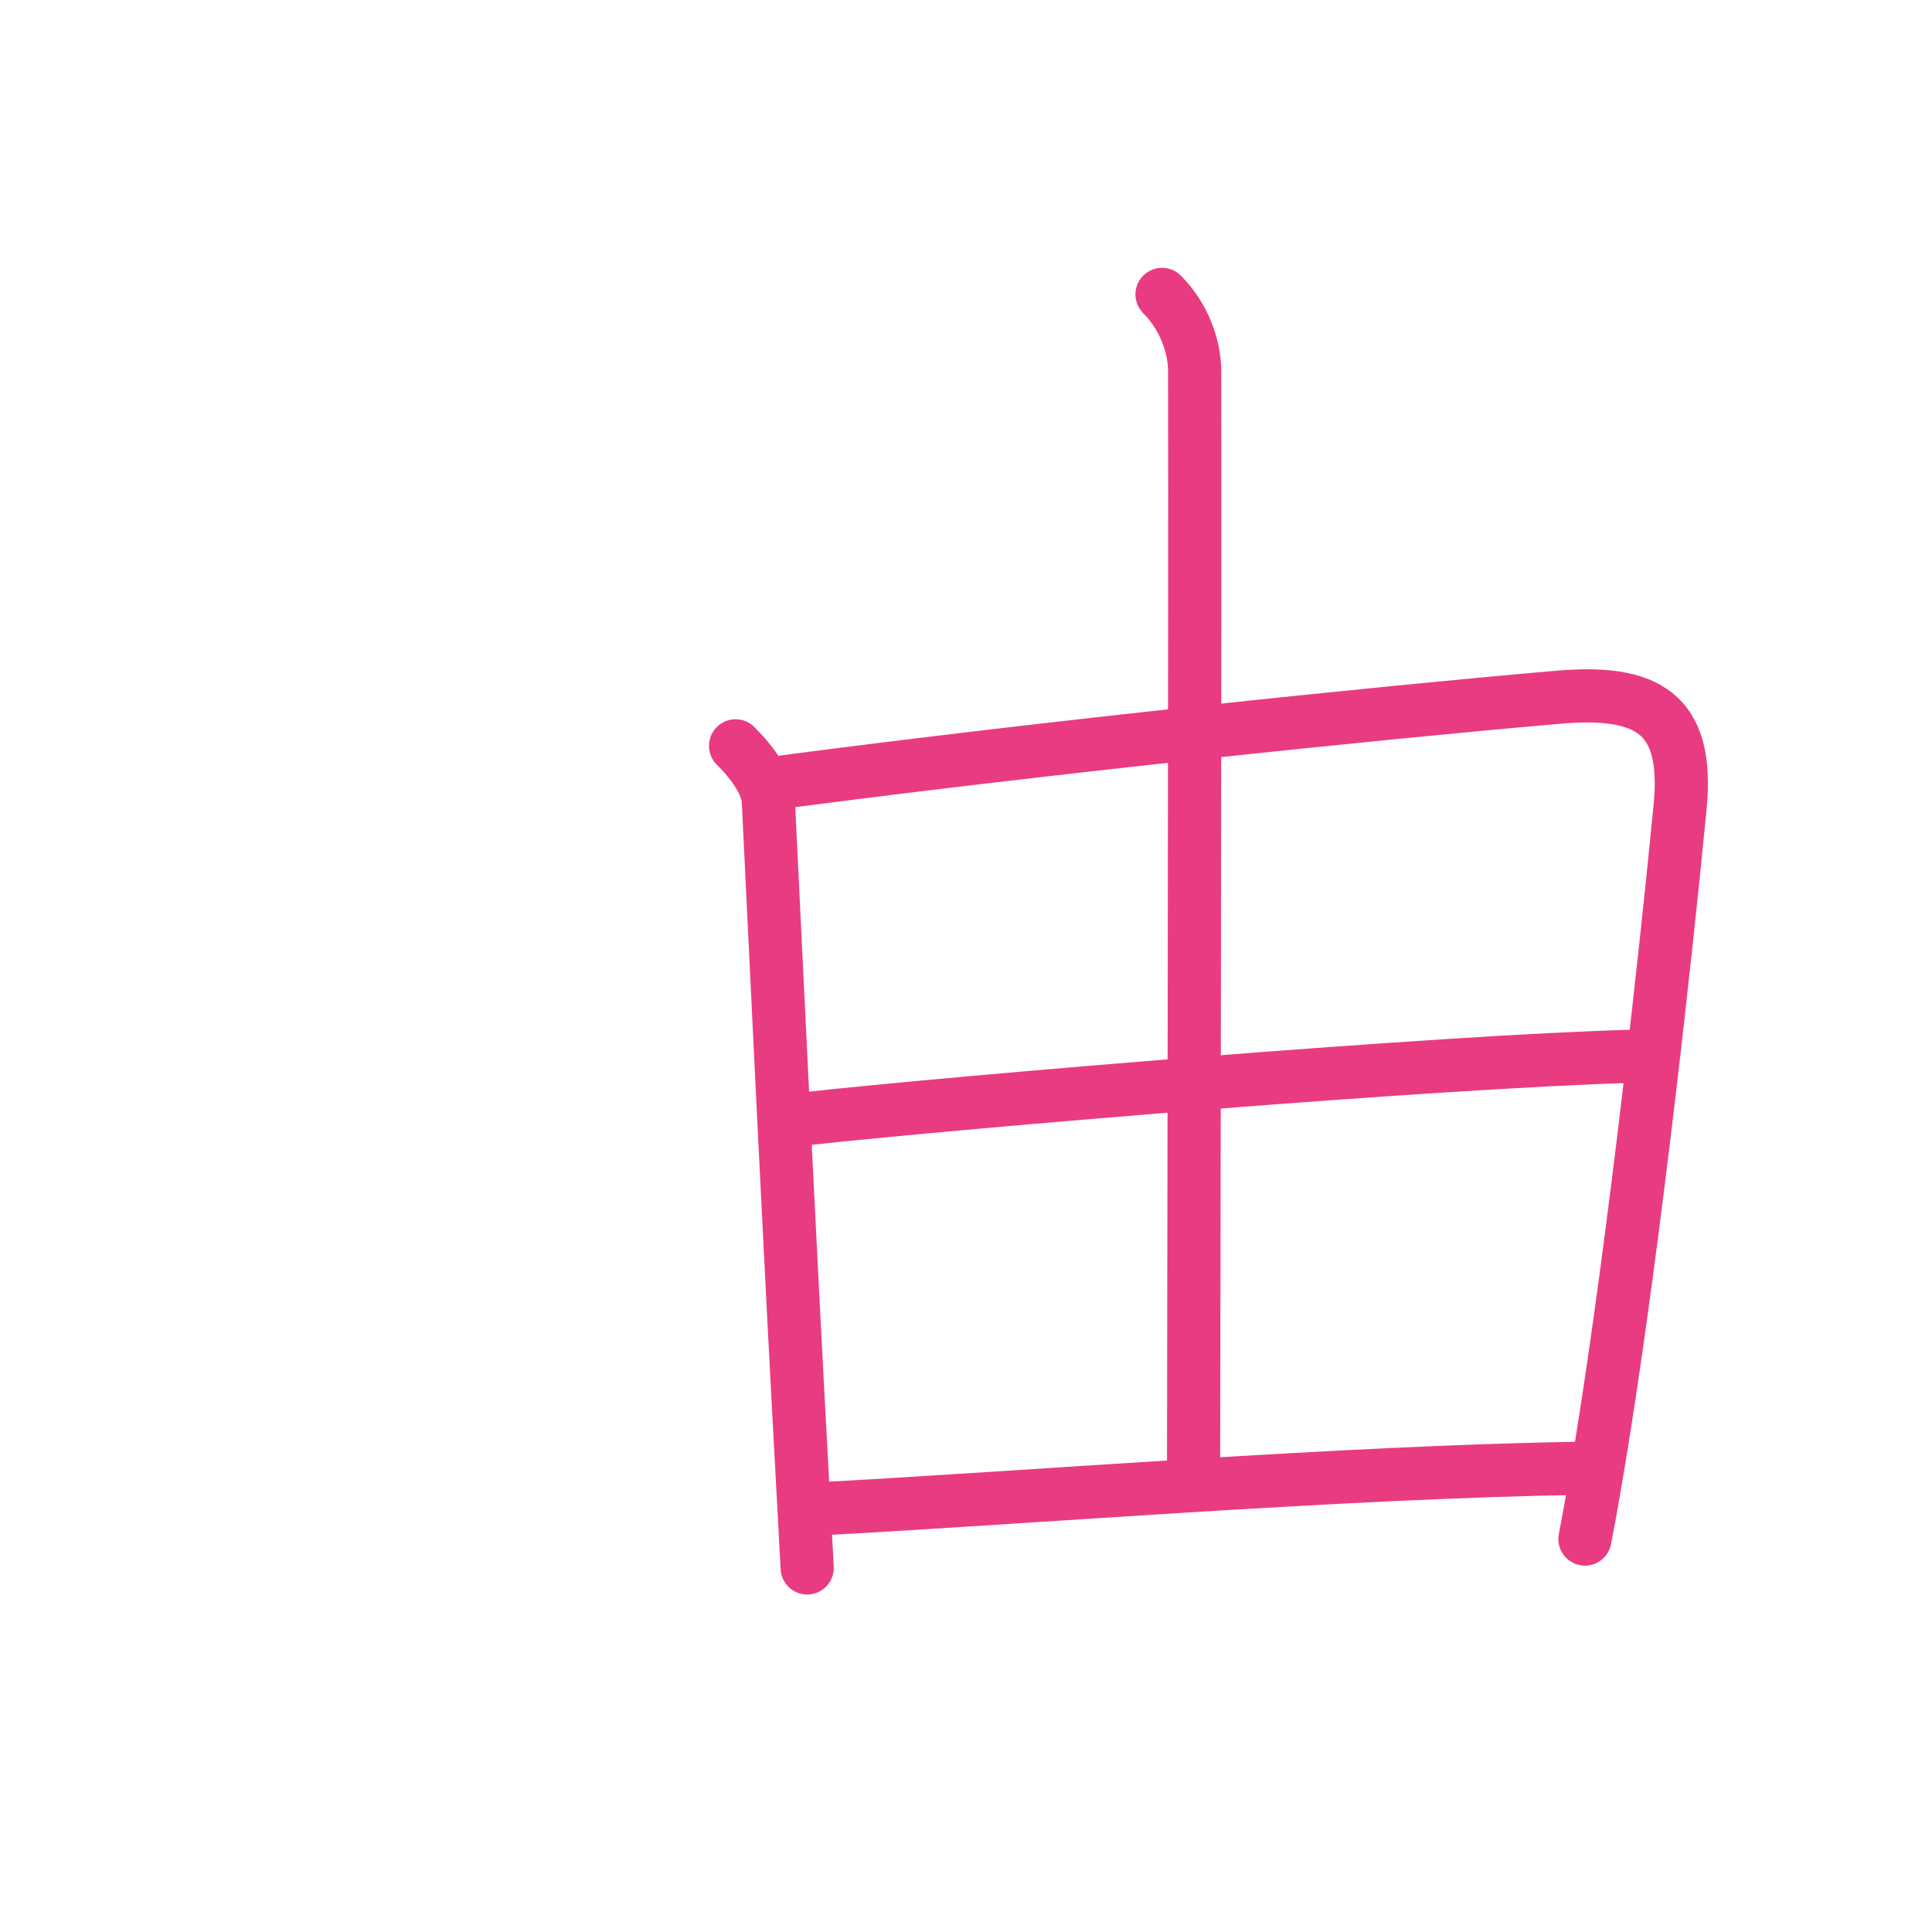
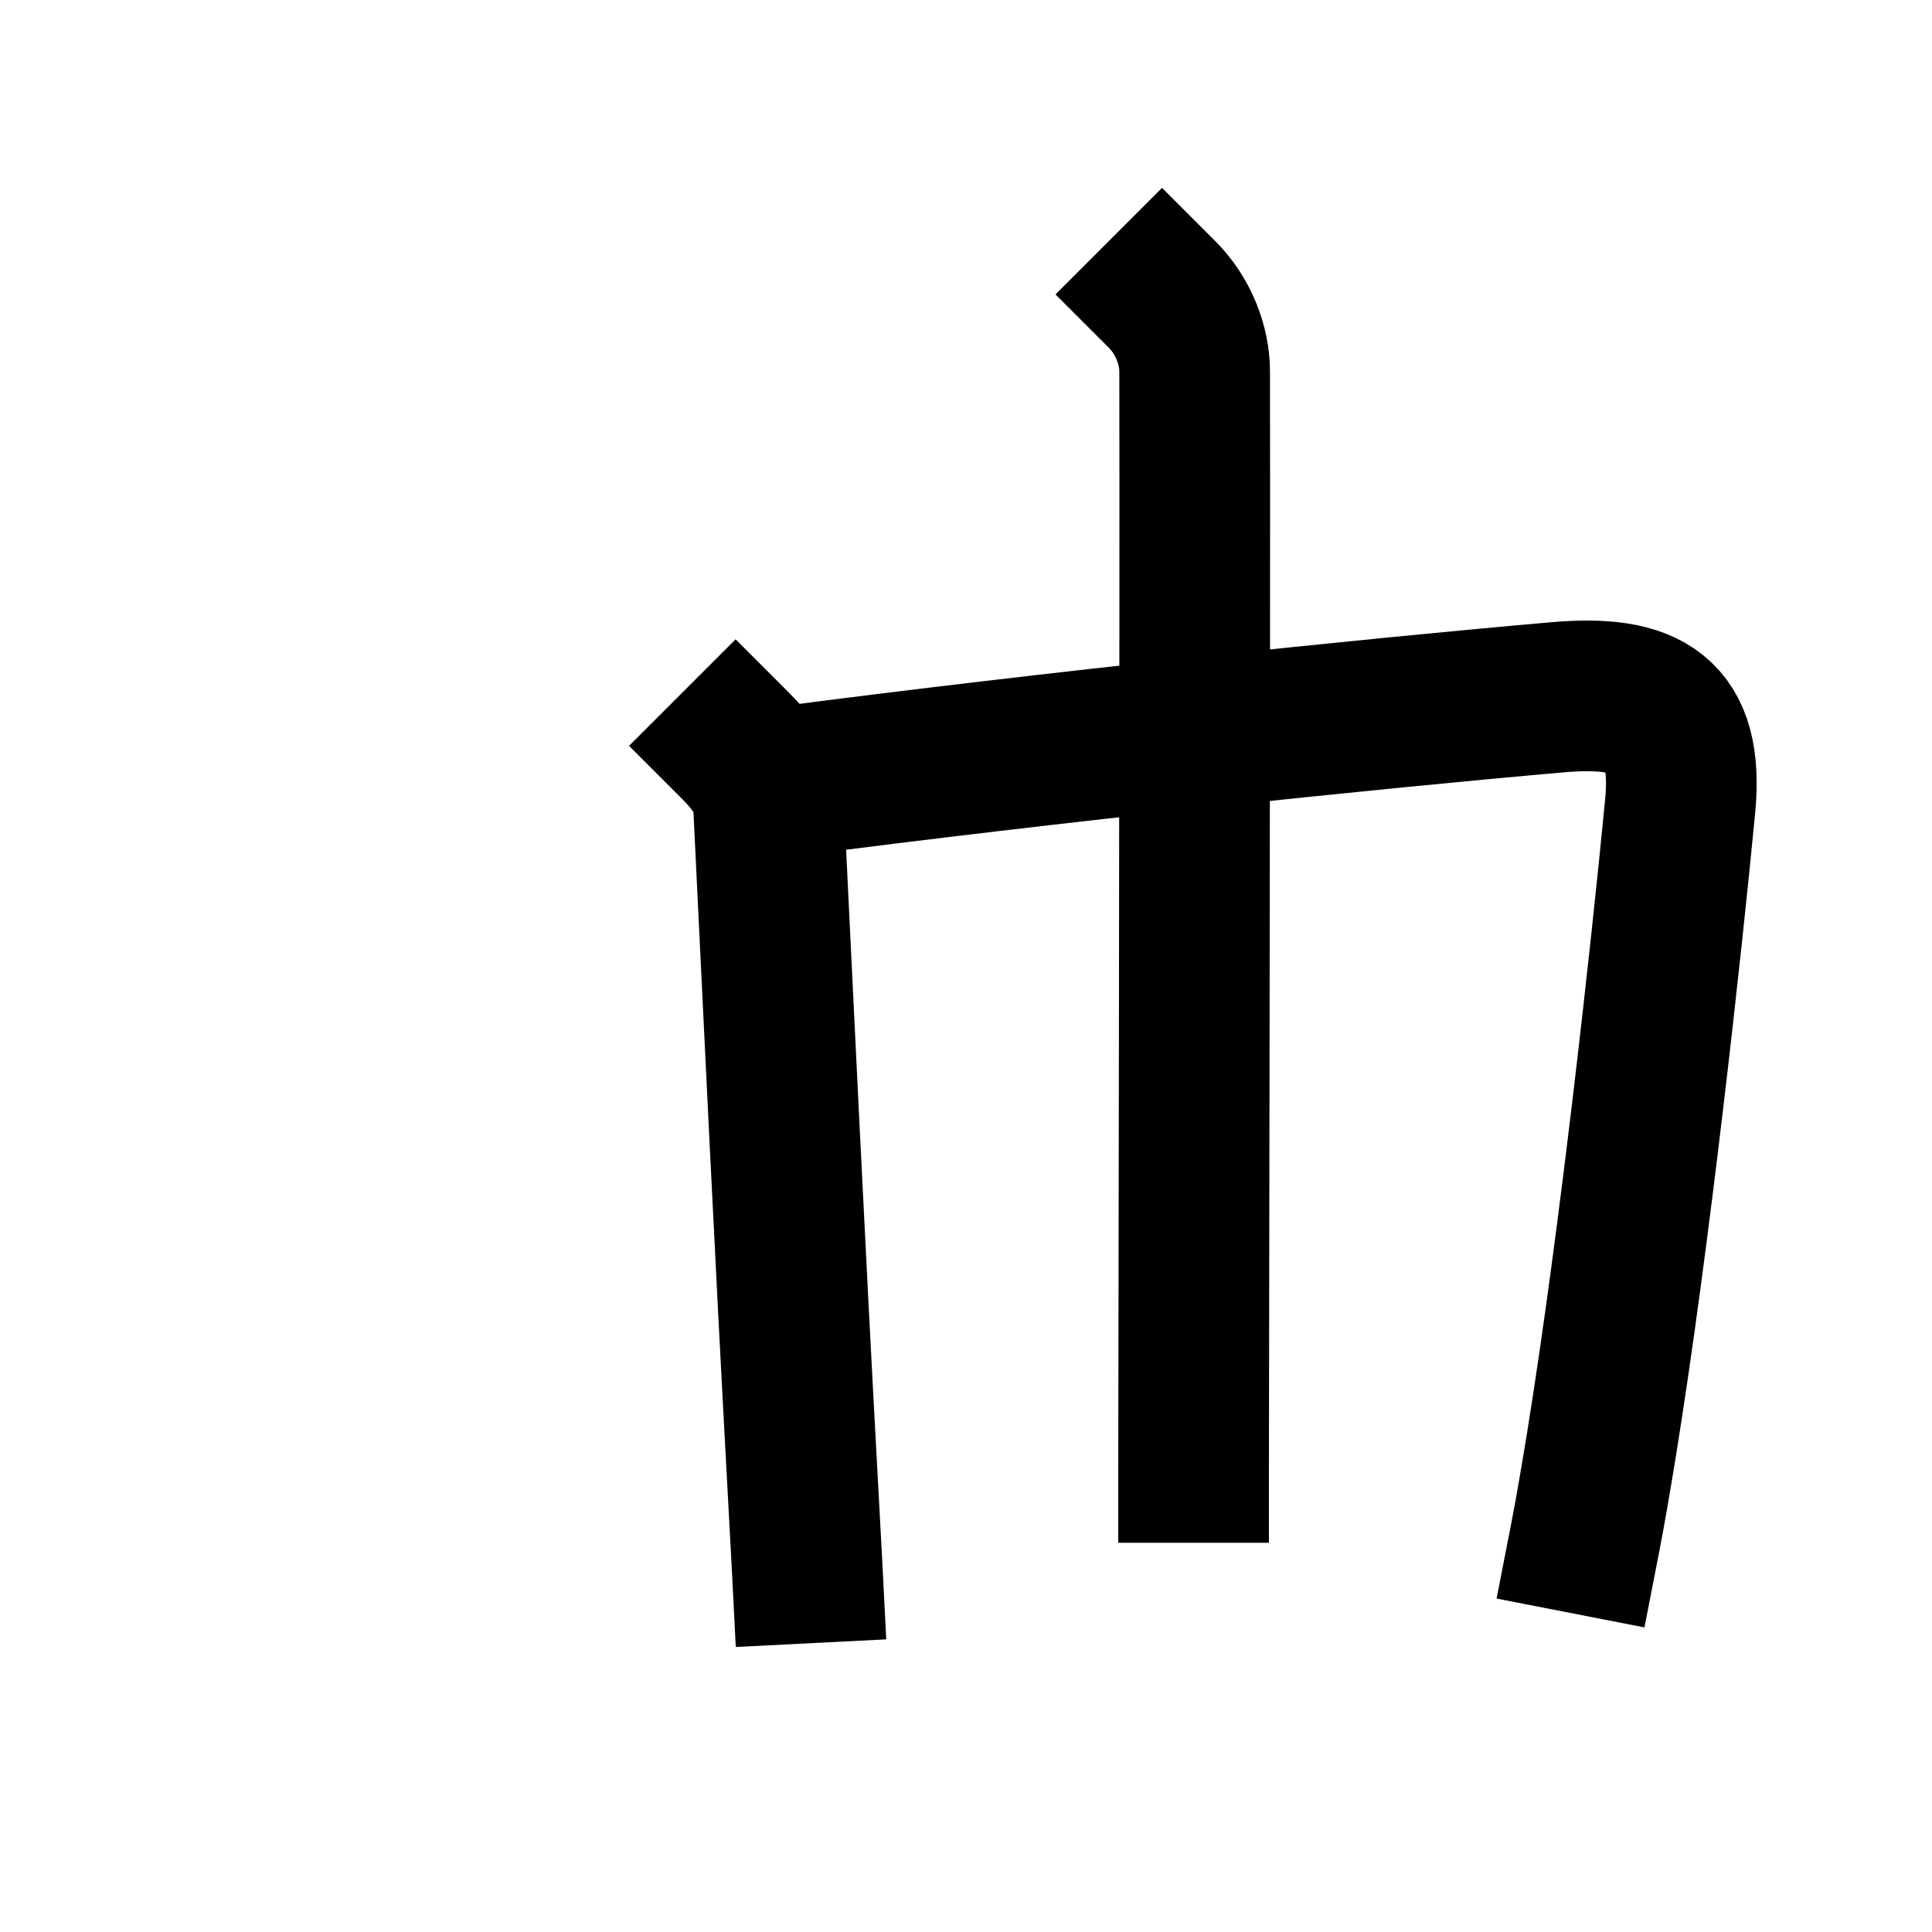
- <svg xmlns="http://www.w3.org/2000/svg" xmlns:ns1="http://kanjivg.tagaini.net" width="109" height="109" viewBox="0 0 109 109">
-   <style>
- 			path {
- 				stroke: #E93B81;
- 			}
- 
- 			path:not([id$=s4], [id$=s5], [id$=s6], [id$=s7], [id$=s8]) {
- 				display: none;
- 			}
- 
- 			g text {
- 				display: none;
- 			}
- 		</style>
-   <g id="kvg:StrokePaths_06cb9" style="fill:none;stroke:#000000;stroke-width:3;stroke-linecap:round;stroke-linejoin:round;">
-     <g id="kvg:06cb9" ns1:element="油">
-       <g id="kvg:06cb9-g1" ns1:element="氵" ns1:variant="true" ns1:original="水" ns1:position="left" ns1:radical="general">
-         <path id="kvg:06cb9-s1" ns1:type="㇔" d="M22.38,15.75c3.31,1.47,8.54,6.05,9.37,8.34" />
-         <path id="kvg:06cb9-s2" ns1:type="㇔" d="M14.75,37c3.62,1.41,9.34,5.8,10.25,8" />
-         <path id="kvg:06cb9-s3" ns1:type="㇀" d="M13.25,89c1.52,0.25,2.96-0.26,3.88-1.65c4.34-6.6,8.68-14.67,12.62-23.09" />
-       </g>
-       <g id="kvg:06cb9-g2" ns1:element="由" ns1:position="right" ns1:phon="由">
-         <g id="kvg:06cb9-g3" ns1:element="日" ns1:part="1" ns1:partial="true">
-           <path id="kvg:06cb9-s4" ns1:type="㇑" d="M41.5,42.08c0.96,0.96,1.8,2.11,1.85,3.15c0.6,12.27,1.17,24.52,1.97,39.14c0.07,1.34,0.15,2.71,0.22,4.09" />
-           <path id="kvg:06cb9-s5" ns1:type="㇕a" d="M44.3,44.1c14.86-1.95,33-3.84,43.57-4.76c5.05-0.44,7.43,0.86,6.92,6.16c-0.78,8.1-2.56,24.34-4.42,35.89c-0.32,1.97-0.63,3.8-0.95,5.44" />
+ <svg xmlns="http://www.w3.org/2000/svg" class="voyager-component-icon icon" width="109" height="109" viewBox="0 0 109 109">
+   <g style="fill:none;stroke:#000000;stroke-width:8.5;stroke-linecap:square;stroke-linejoin:miter;">
+     <g>
+       <g />
+       <g>
+         <g>
+           <path d="M41.5,42.08c0.96,0.96,1.8,2.11,1.85,3.15c0.6,12.27,1.17,24.52,1.97,39.14c0.07,1.34,0.15,2.71,0.22,4.09" />
+           <path d="M44.3,44.1c14.86-1.95,33-3.84,43.57-4.76c5.05-0.44,7.43,0.86,6.92,6.16c-0.78,8.1-2.56,24.34-4.42,35.89c-0.32,1.97-0.63,3.8-0.95,5.44" />
        </g>
-         <g id="kvg:06cb9-g4" ns1:element="丨">
-           <path id="kvg:06cb9-s6" ns1:type="㇑a" d="M65.56,16.61c1.23,1.23,1.84,2.91,1.84,4.35c0.03,14.16-0.06,58.13-0.06,61.83" />
+         <g>
+           <path d="M65.56,16.61c1.23,1.23,1.84,2.91,1.84,4.35c0.03,14.16-0.06,58.13-0.06,61.83" />
        </g>
-         <g id="kvg:06cb9-g5" ns1:element="日" ns1:part="2" ns1:partial="true">
-           <path id="kvg:06cb9-s7" ns1:type="㇐a" d="M45.42,63.12c9.08-0.99,35.96-3.24,46.81-3.53" />
-           <path id="kvg:06cb9-s8" ns1:type="㇐a" d="M46.49,85.11c11.14-0.59,29.11-2.05,42.55-2.27" />
-         </g>
+         <g />
      </g>
    </g>
  </g>
-   <g id="kvg:StrokeNumbers_06cb9" style="font-size:8;fill:#808080">
-     <text transform="matrix(1 0 0 1 14.50 16.50)">1</text>
-     <text transform="matrix(1 0 0 1 6.75 38.50)">2</text>
-     <text transform="matrix(1 0 0 1 6.50 94.63)">3</text>
-     <text transform="matrix(1 0 0 1 35.50 51.13)">4</text>
-     <text transform="matrix(1 0 0 1 44.25 40.50)">5</text>
-     <text transform="matrix(1 0 0 1 55.50 17.50)">6</text>
-     <text transform="matrix(1 0 0 1 49.50 59.50)">7</text>
-     <text transform="matrix(1 0 0 1 49.50 81.13)">8</text>
-   </g>
</svg>
